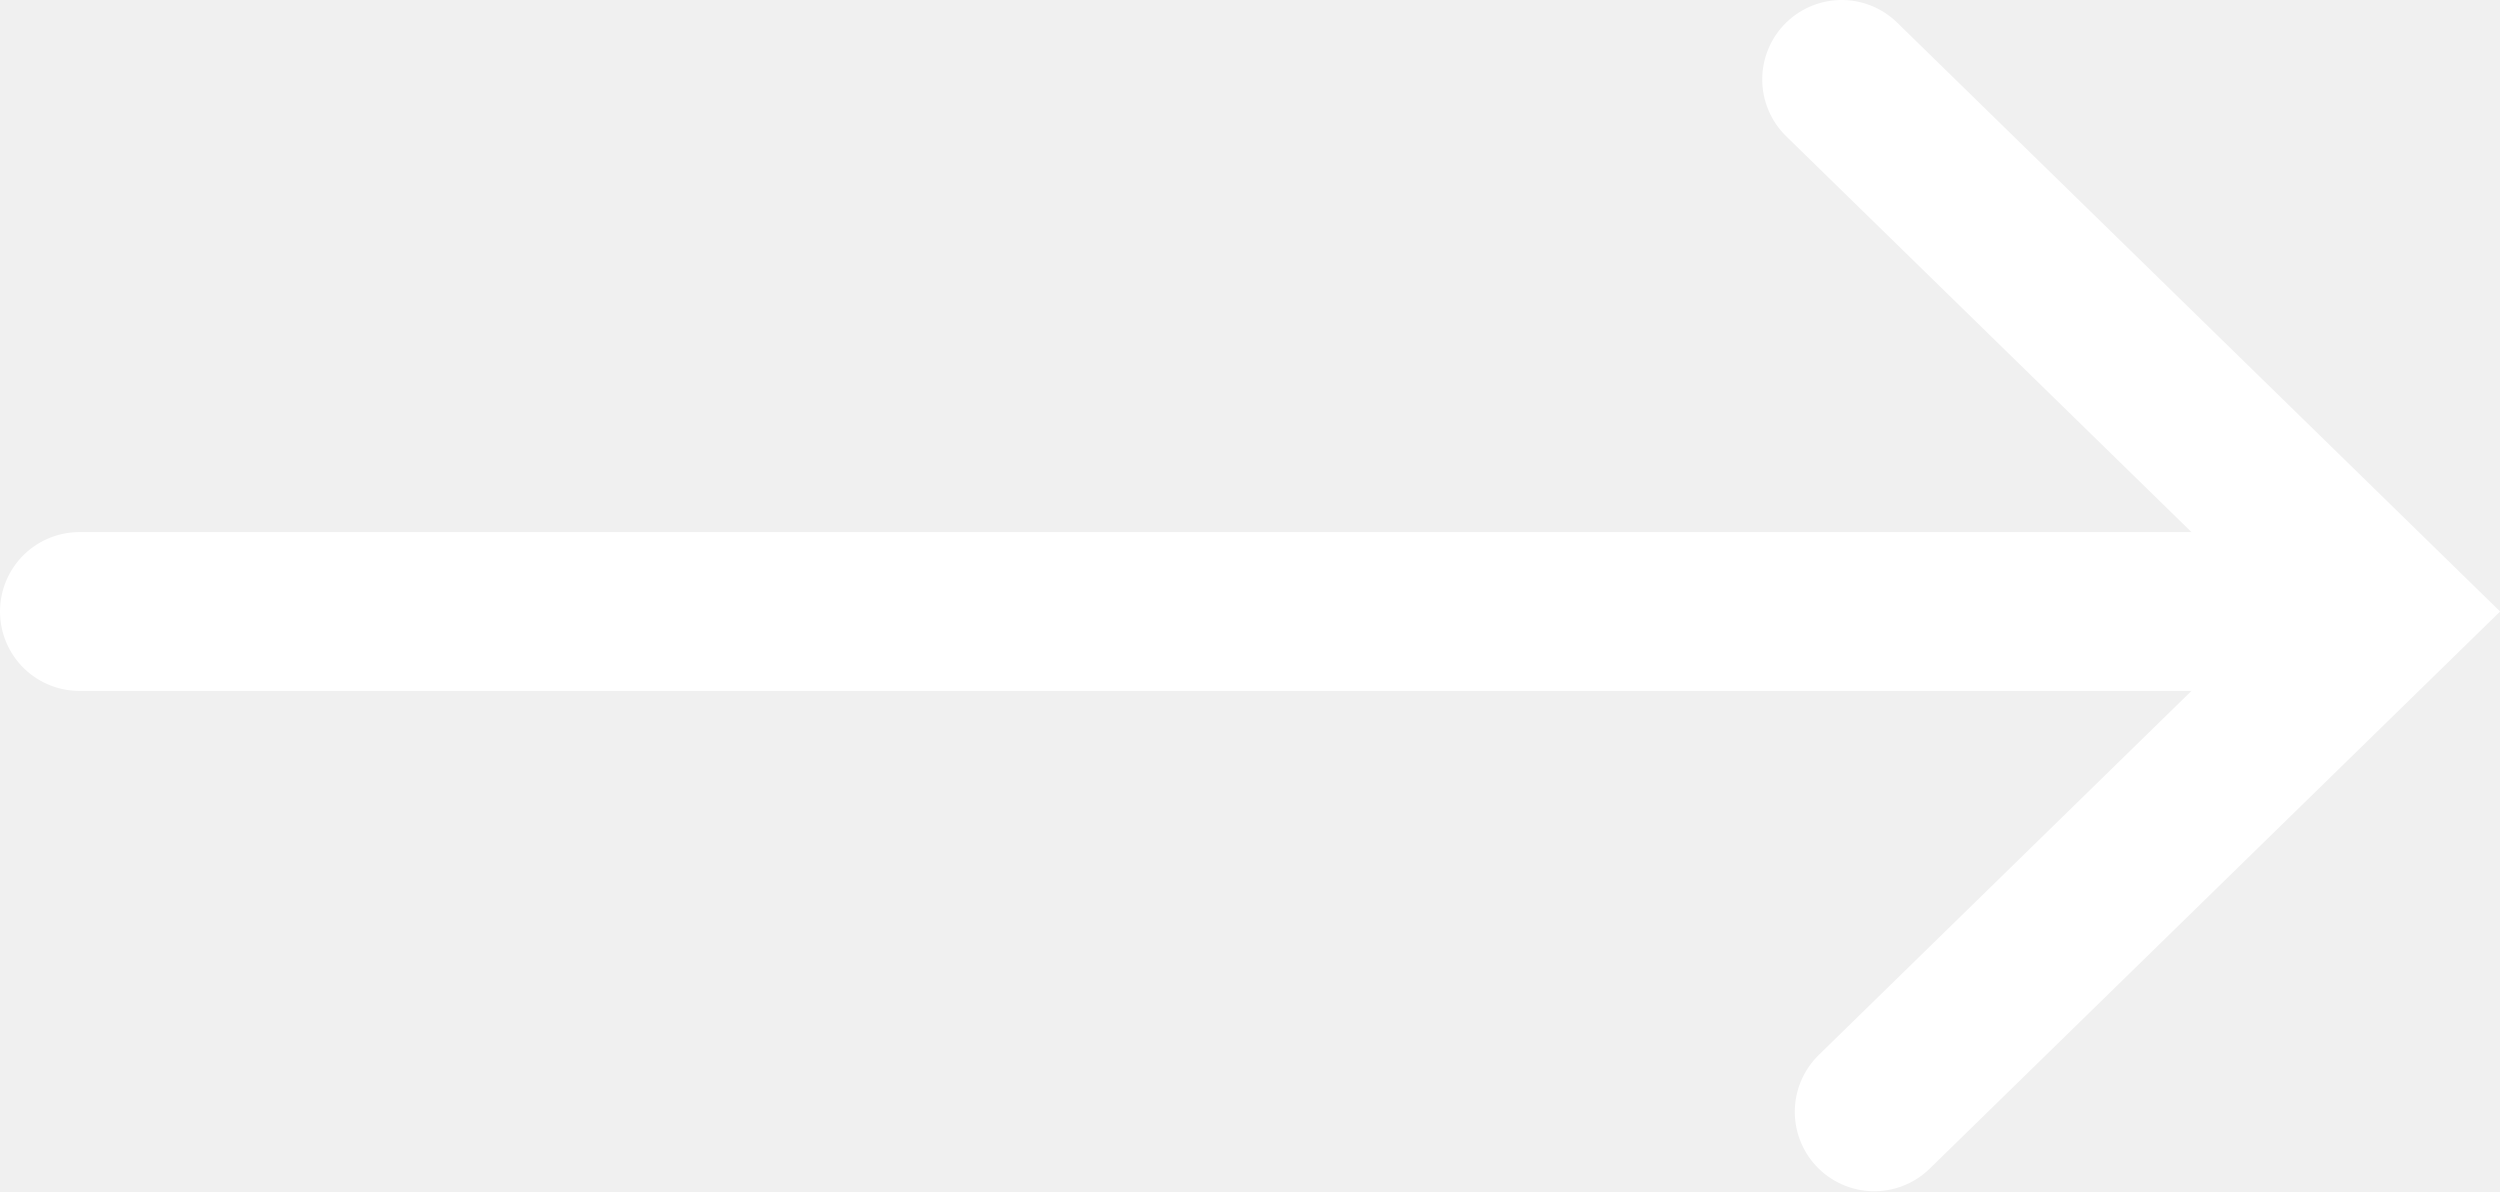
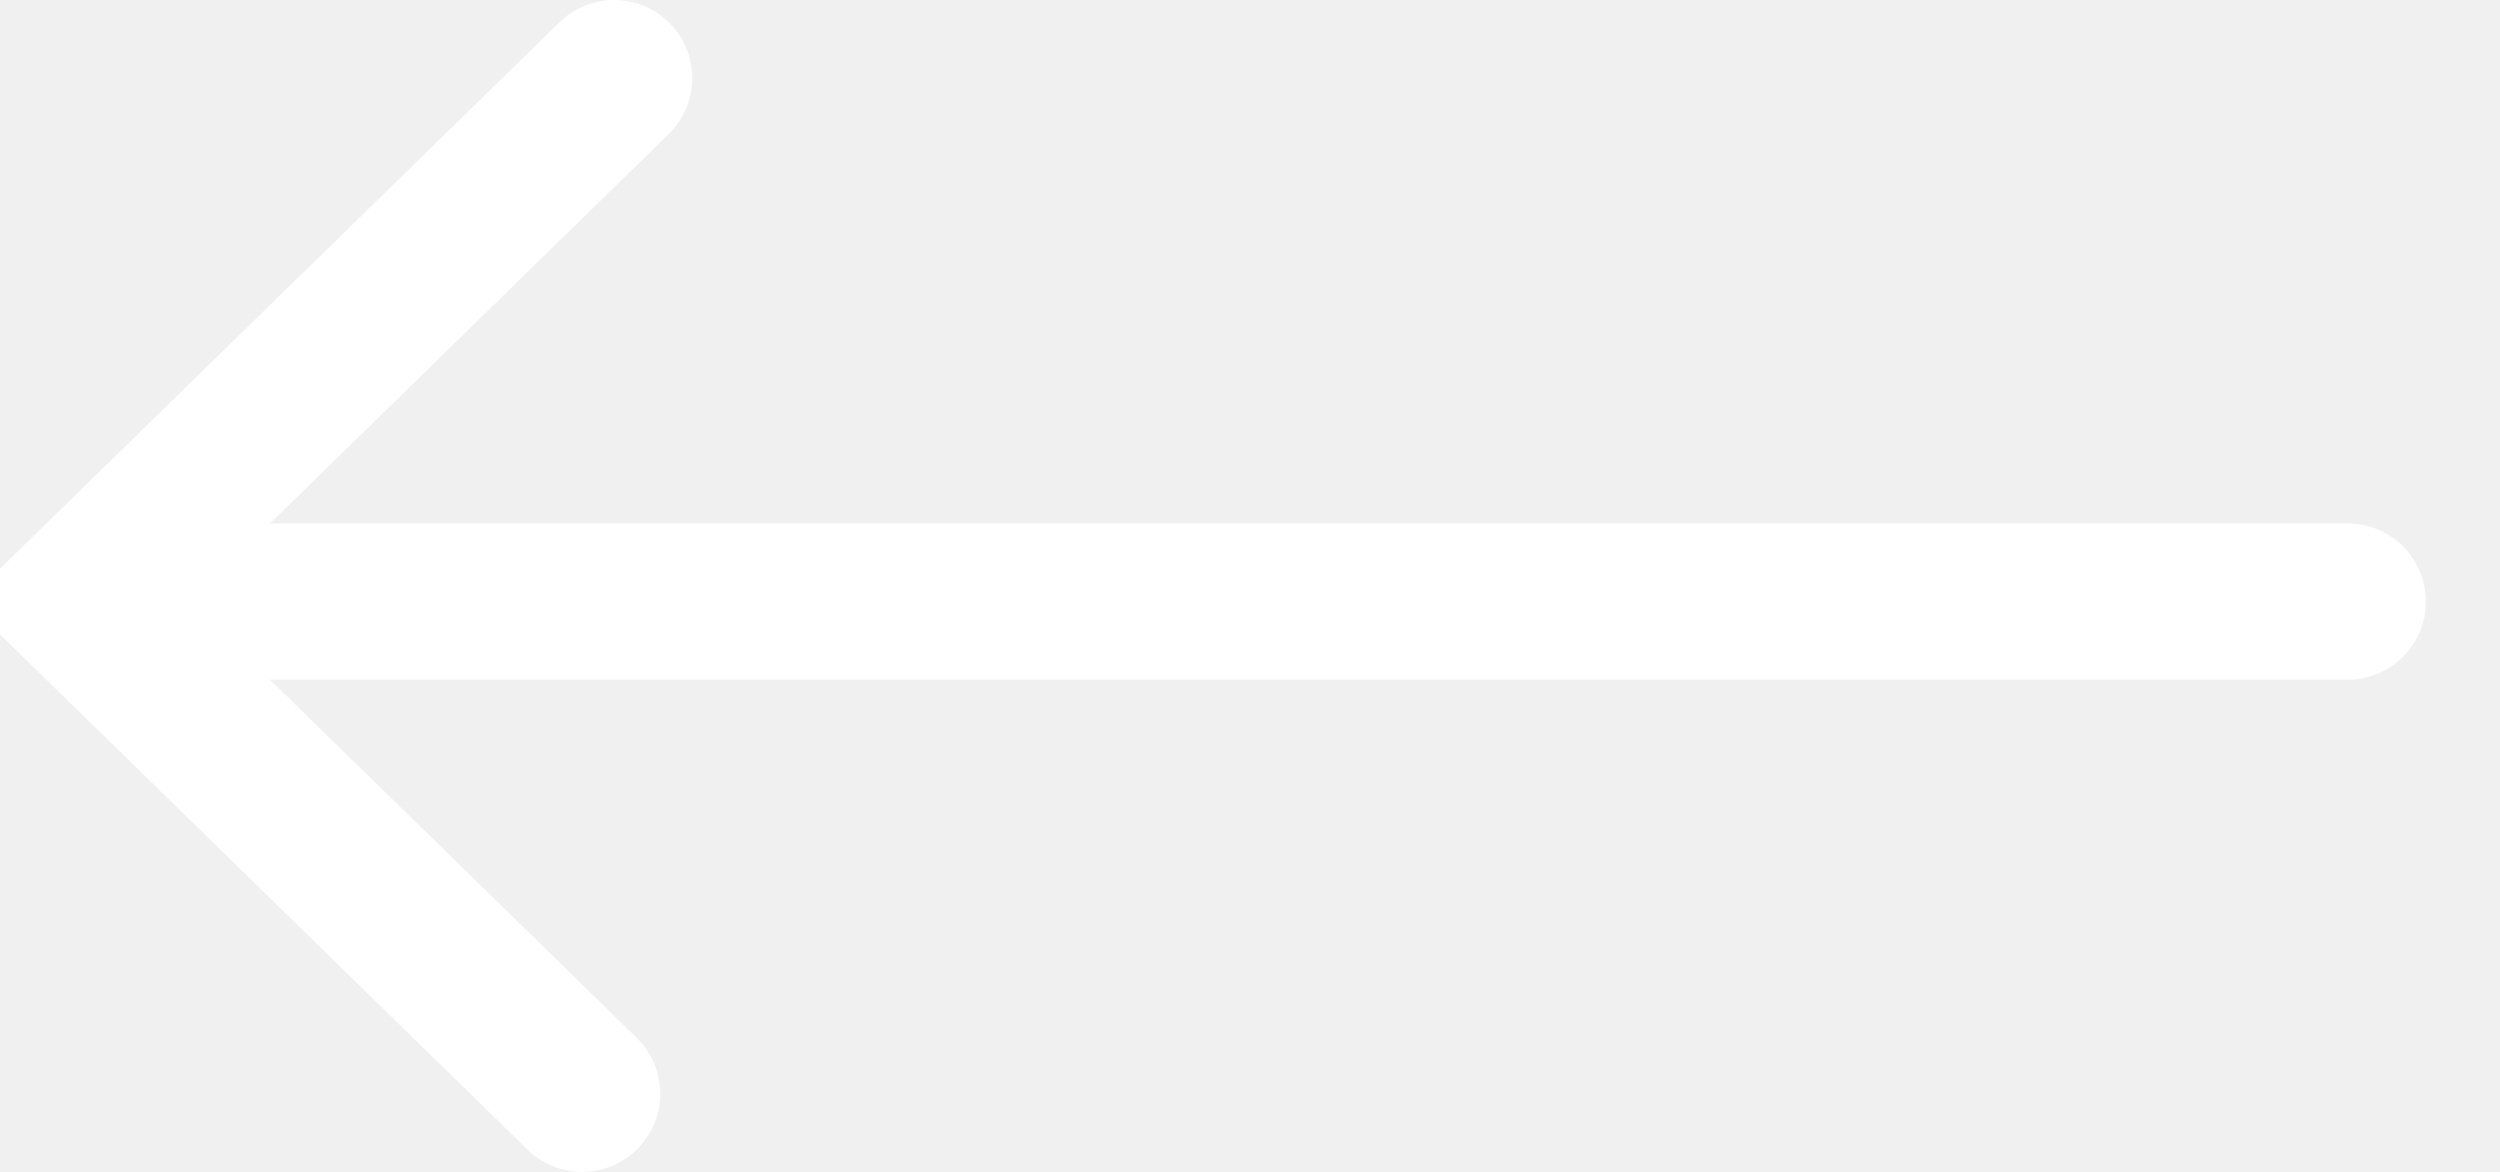
- <svg xmlns="http://www.w3.org/2000/svg" id="Layer_1" data-name="Layer 1" viewBox="0 0 31.48 15">
+ <svg xmlns="http://www.w3.org/2000/svg" width="32" height="15" viewBox="0 0 32 15" fill="none">
+   <g clip-path="url(#clip0_165_1417)">
+     <path d="M2.051 7.7H30.051" stroke="white" stroke-width="2" stroke-linecap="round" />
+     <path d="M7.861 1L1.001 7.7L7.451 14" stroke="white" stroke-width="2" stroke-linecap="round" />
+   </g>
  <defs>
-     <style>.cls-1{fill:none;stroke:#fff;stroke-linecap:round;stroke-width:2px;}</style>
+     <clipPath id="clip0_165_1417">
+       <rect width="31.48" height="15" fill="white" />
+     </clipPath>
  </defs>
-   <g id="Group_1304" data-name="Group 1304">
-     <path id="Path_2361" data-name="Path 2361" class="cls-1" d="M29,8.11H1" transform="translate(0 -0.41)" />
-     <path id="Path_2360" data-name="Path 2360" class="cls-1" d="M23.19,1.41l6.86,6.7-6.45,6.3" transform="translate(0 -0.41)" />
-   </g>
</svg>
